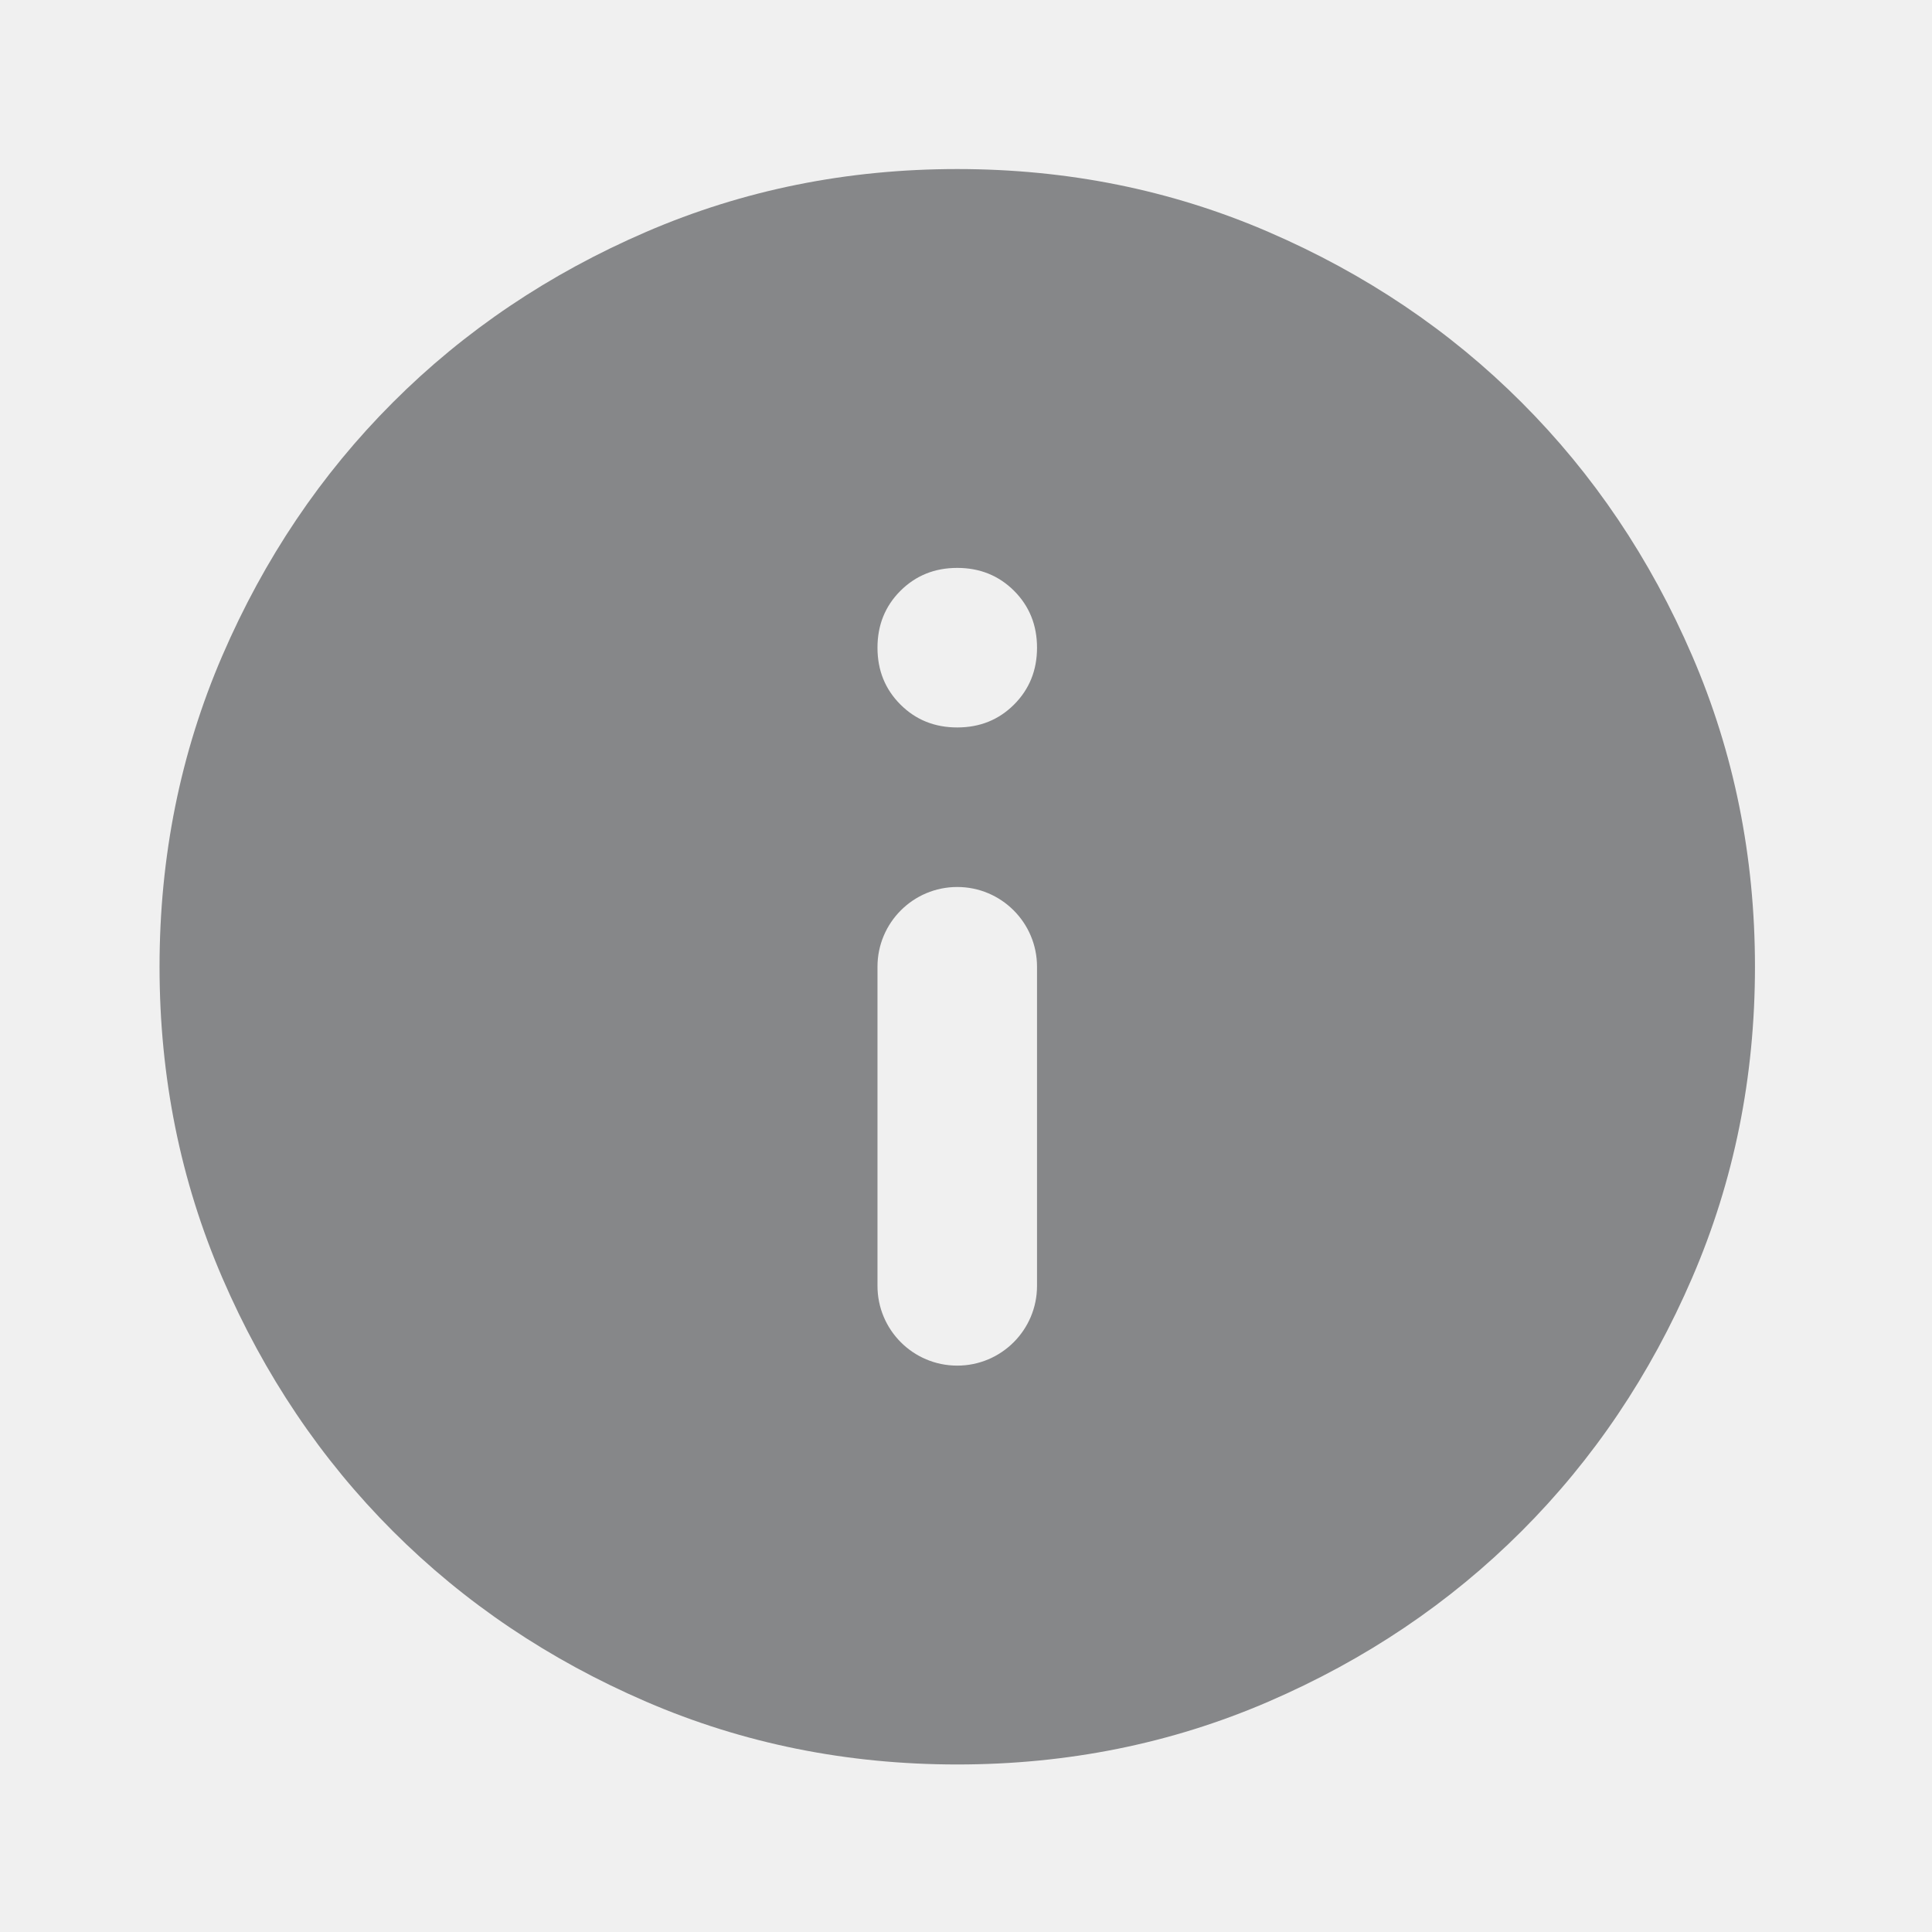
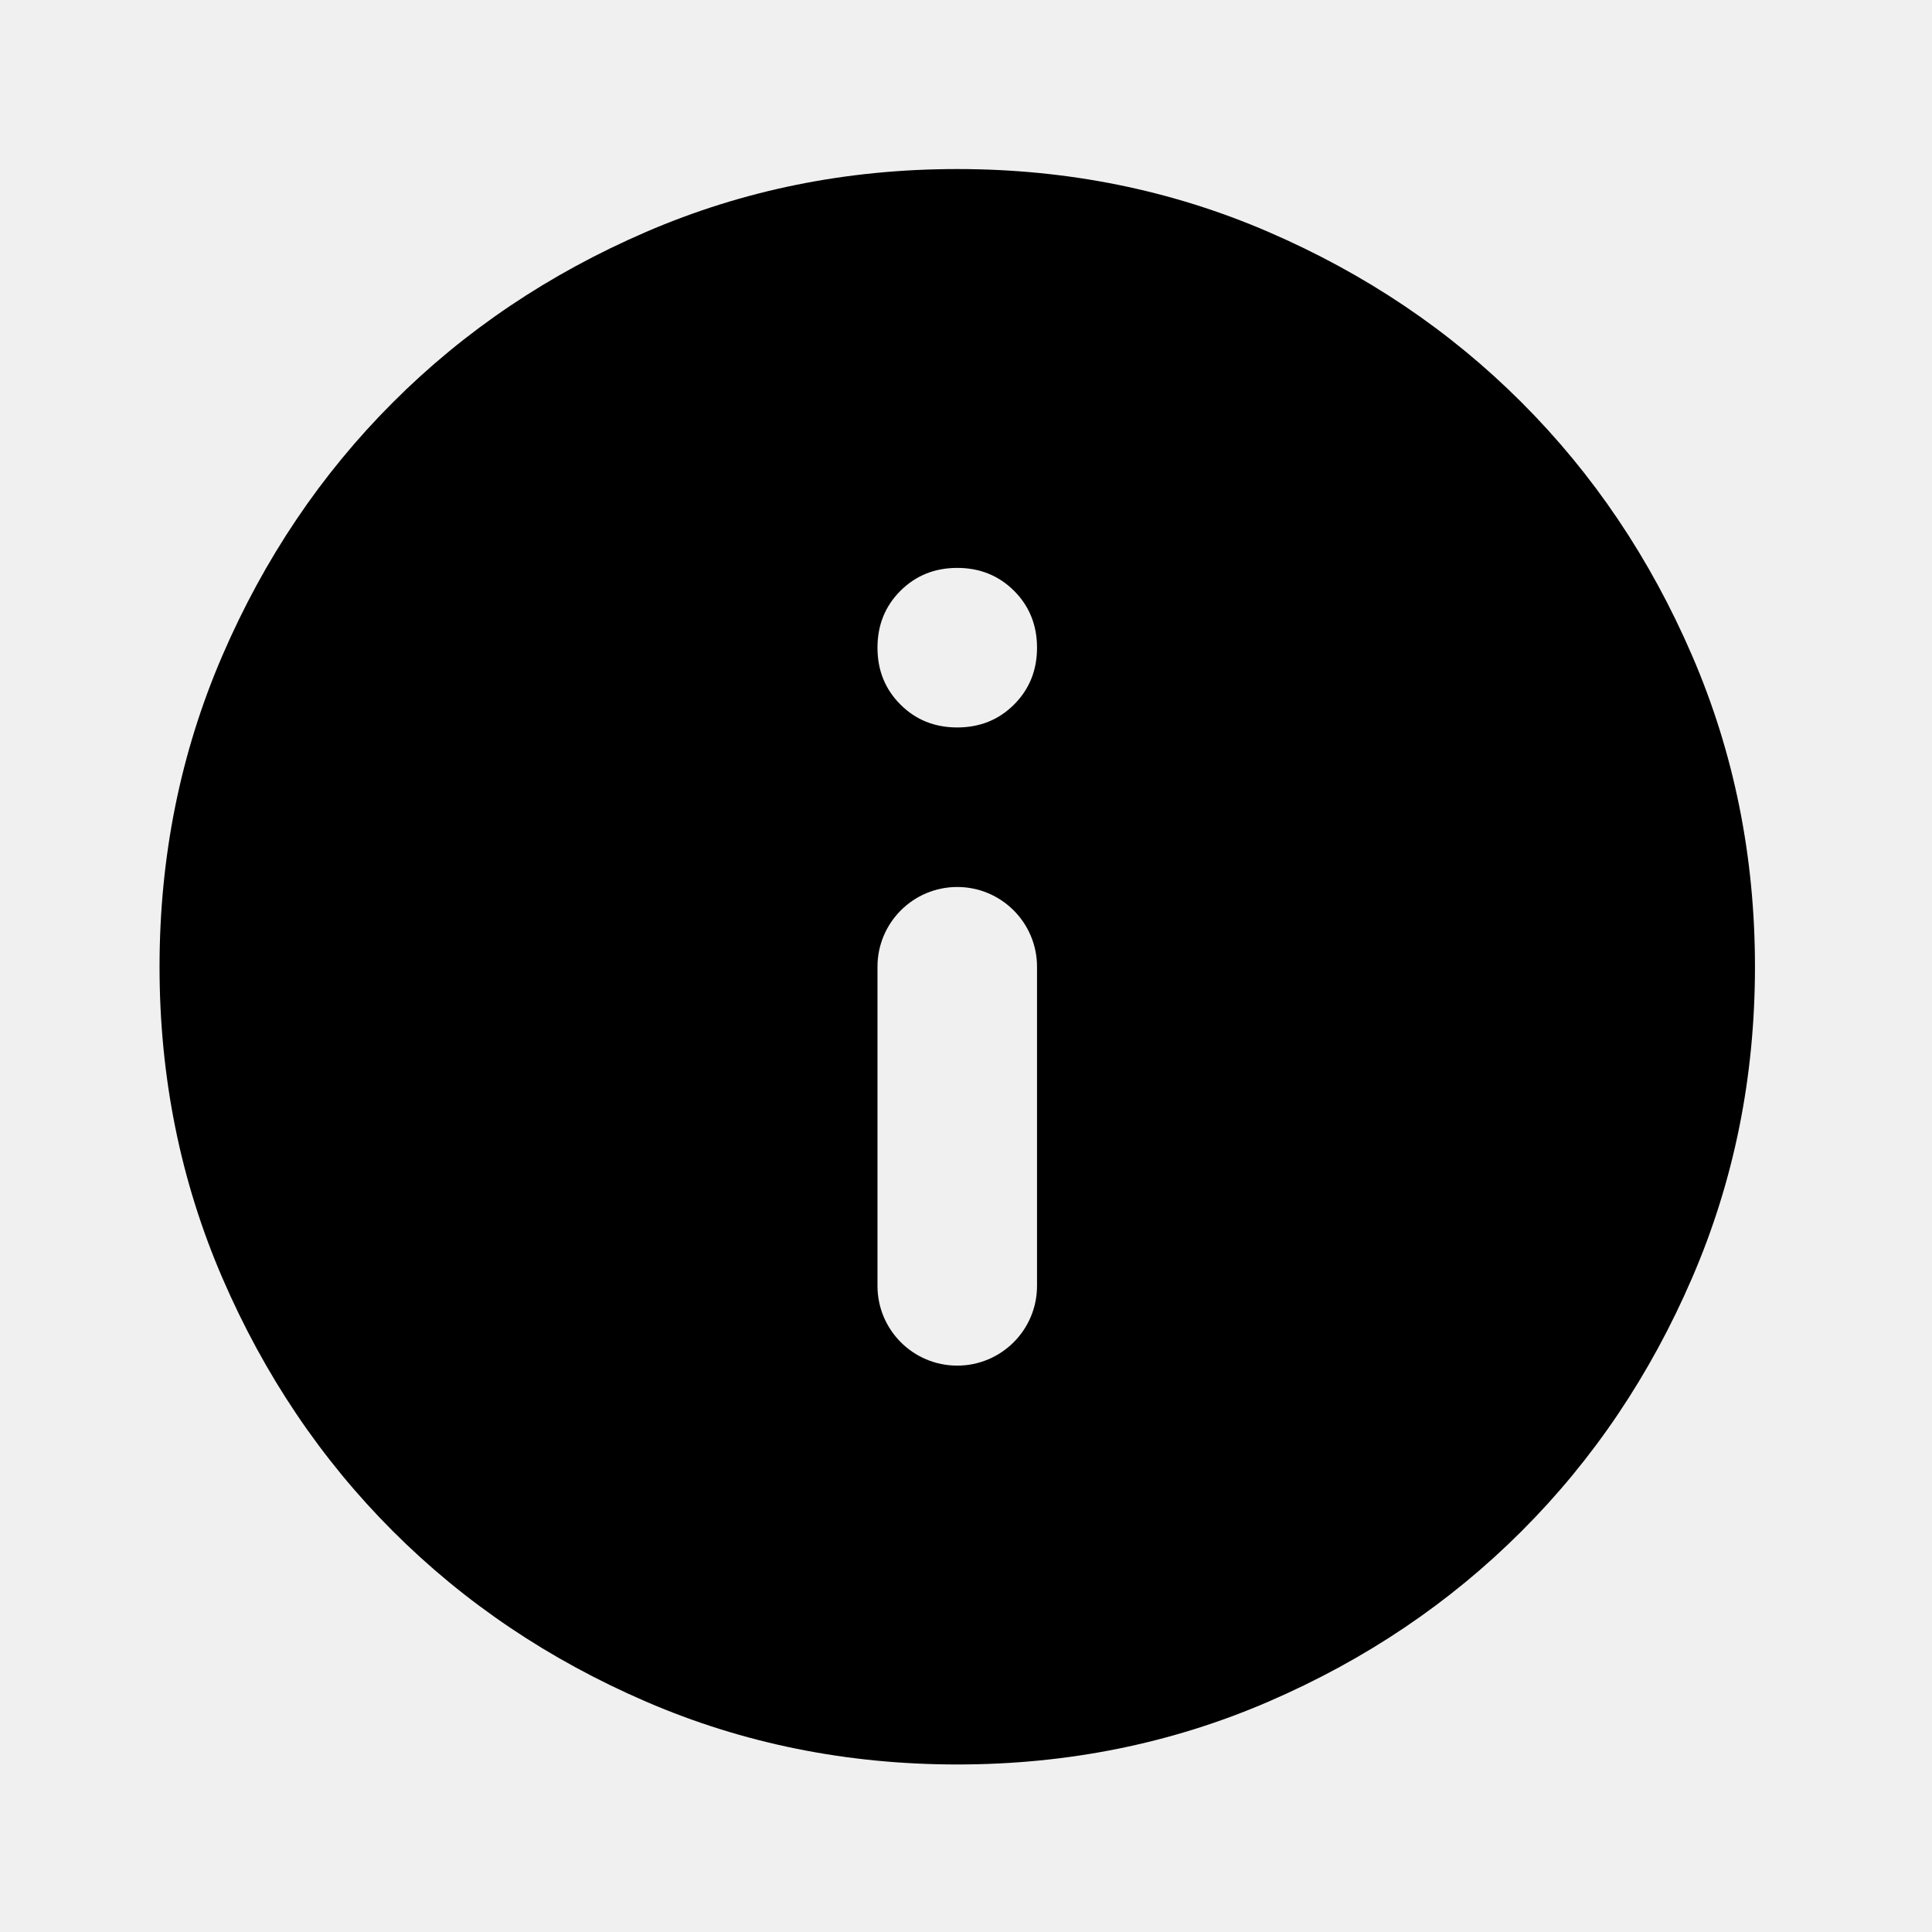
- <svg xmlns="http://www.w3.org/2000/svg" width="38" height="38" viewBox="0 0 38 38" fill="currentColor">
+ <svg xmlns="http://www.w3.org/2000/svg" viewBox="0 0 38 38" fill="currentColor">
  <g clip-path="url(#clip0_1_7653)">
    <mask id="mask0_1_7653" style="mask-type:alpha" maskUnits="userSpaceOnUse" x="0" y="0" width="38" height="38">
-       <path d="M0 0.188H37.656V37.844H0V0.188Z" fill="#D9D9D9" />
+       <path d="M0 0.188H37.656V37.844H0V0.188Z" fill="currentColor" />
    </mask>
    <g mask="url(#mask0_1_7653)">
-       <path d="M17.259 25.291C17.259 26.158 17.961 26.86 18.828 26.86C19.694 26.86 20.397 26.158 20.397 25.291V19.015C20.397 18.149 19.694 17.446 18.828 17.446C17.961 17.446 17.259 18.149 17.259 19.015V25.291ZM18.828 14.308C19.272 14.308 19.645 14.158 19.946 13.857C20.246 13.556 20.397 13.184 20.397 12.739C20.397 12.295 20.246 11.922 19.946 11.621C19.645 11.321 19.272 11.17 18.828 11.17C18.383 11.17 18.011 11.321 17.71 11.621C17.409 11.922 17.259 12.295 17.259 12.739C17.259 13.184 17.409 13.556 17.71 13.857C18.011 14.158 18.383 14.308 18.828 14.308ZM18.828 34.705C16.657 34.705 14.618 34.294 12.709 33.47C10.8 32.646 9.139 31.528 7.727 30.116C6.315 28.704 5.197 27.043 4.373 25.134C3.55 23.226 3.138 21.186 3.138 19.015C3.138 16.845 3.55 14.805 4.373 12.896C5.197 10.987 6.315 9.327 7.727 7.915C9.139 6.502 10.8 5.385 12.709 4.561C14.618 3.737 16.657 3.325 18.828 3.325C20.998 3.325 23.038 3.737 24.947 4.561C26.856 5.385 28.516 6.502 29.928 7.915C31.341 9.327 32.459 10.987 33.282 12.896C34.106 14.805 34.518 16.845 34.518 19.015C34.518 21.186 34.106 23.226 33.282 25.134C32.459 27.043 31.341 28.704 29.928 30.116C28.516 31.528 26.856 32.646 24.947 33.47C23.038 34.294 20.998 34.705 18.828 34.705Z" fill="#868789" />
+       <path d="M17.259 25.291C17.259 26.158 17.961 26.86 18.828 26.86C19.694 26.86 20.397 26.158 20.397 25.291V19.015C20.397 18.149 19.694 17.446 18.828 17.446C17.961 17.446 17.259 18.149 17.259 19.015V25.291ZM18.828 14.308C19.272 14.308 19.645 14.158 19.946 13.857C20.246 13.556 20.397 13.184 20.397 12.739C20.397 12.295 20.246 11.922 19.946 11.621C19.645 11.321 19.272 11.17 18.828 11.17C18.383 11.17 18.011 11.321 17.71 11.621C17.409 11.922 17.259 12.295 17.259 12.739C17.259 13.184 17.409 13.556 17.71 13.857C18.011 14.158 18.383 14.308 18.828 14.308ZM18.828 34.705C16.657 34.705 14.618 34.294 12.709 33.47C10.8 32.646 9.139 31.528 7.727 30.116C6.315 28.704 5.197 27.043 4.373 25.134C3.55 23.226 3.138 21.186 3.138 19.015C3.138 16.845 3.55 14.805 4.373 12.896C5.197 10.987 6.315 9.327 7.727 7.915C9.139 6.502 10.8 5.385 12.709 4.561C14.618 3.737 16.657 3.325 18.828 3.325C20.998 3.325 23.038 3.737 24.947 4.561C26.856 5.385 28.516 6.502 29.928 7.915C31.341 9.327 32.459 10.987 33.282 12.896C34.106 14.805 34.518 16.845 34.518 19.015C34.518 21.186 34.106 23.226 33.282 25.134C32.459 27.043 31.341 28.704 29.928 30.116C28.516 31.528 26.856 32.646 24.947 33.47C23.038 34.294 20.998 34.705 18.828 34.705Z" fill="currentColor" />
    </g>
  </g>
  <defs>
    <clipPath id="clip0_1_7653">
-       <rect width="37.656" height="37.656" fill="white" transform="translate(0 0.1875)" />
+       <rect width="37.656" height="37.656" fill="currentColor" transform="translate(0 0.1875)" />
    </clipPath>
  </defs>
</svg>
